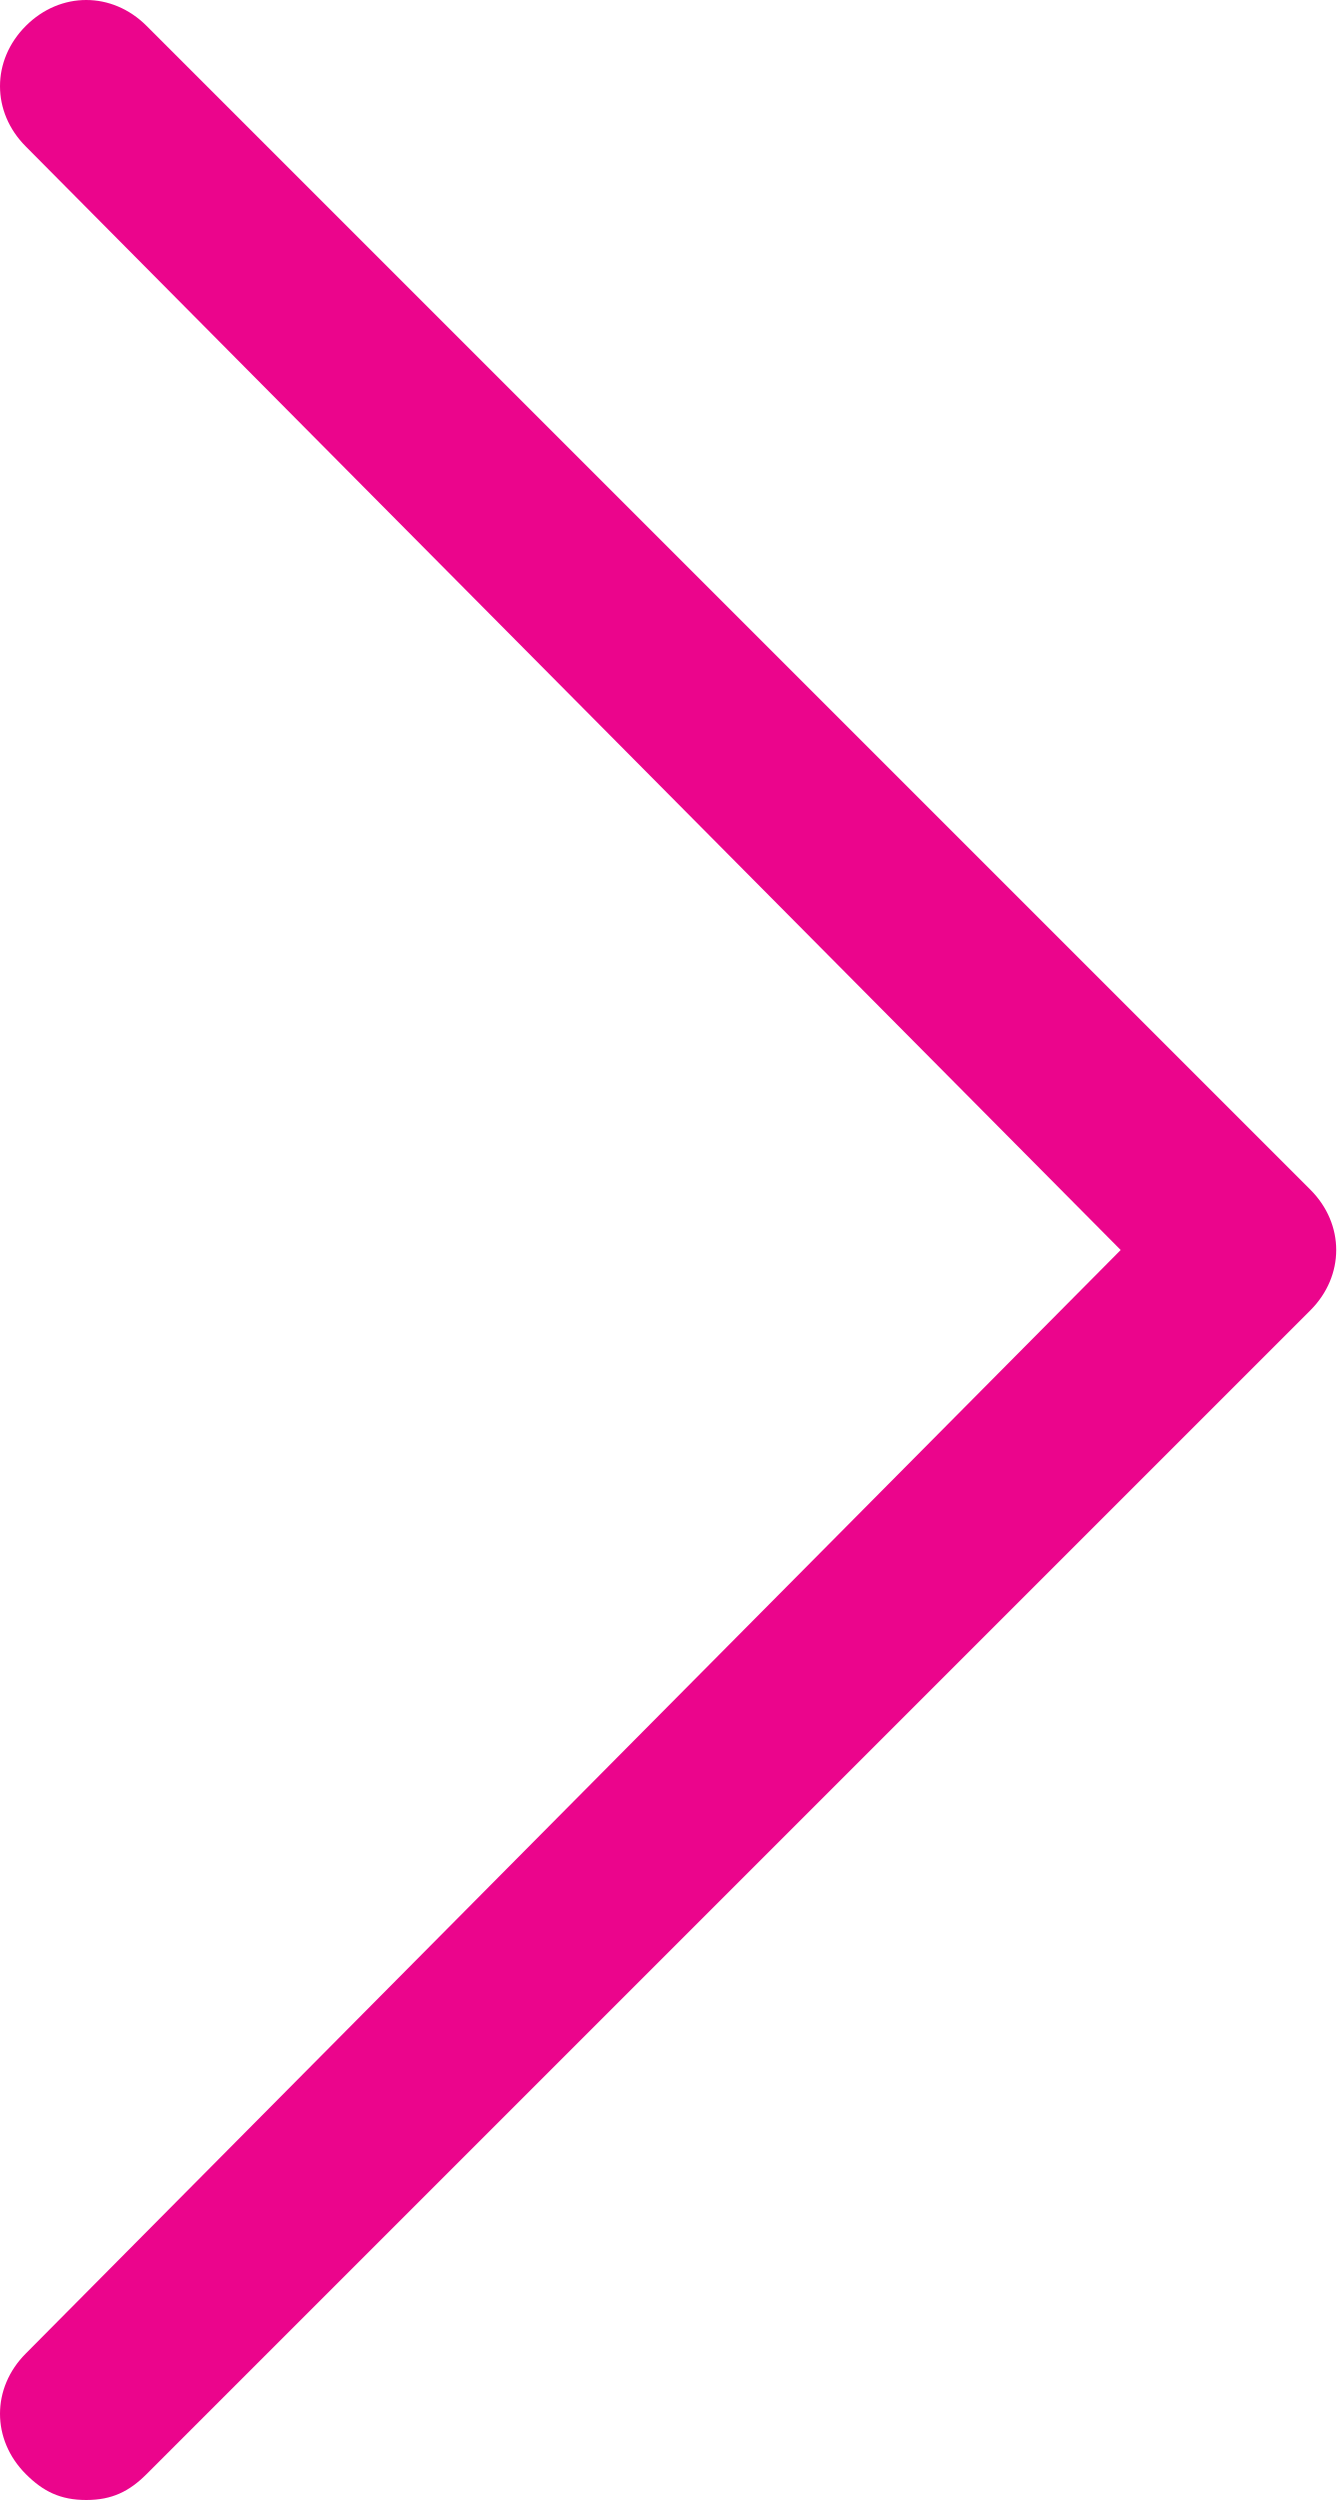
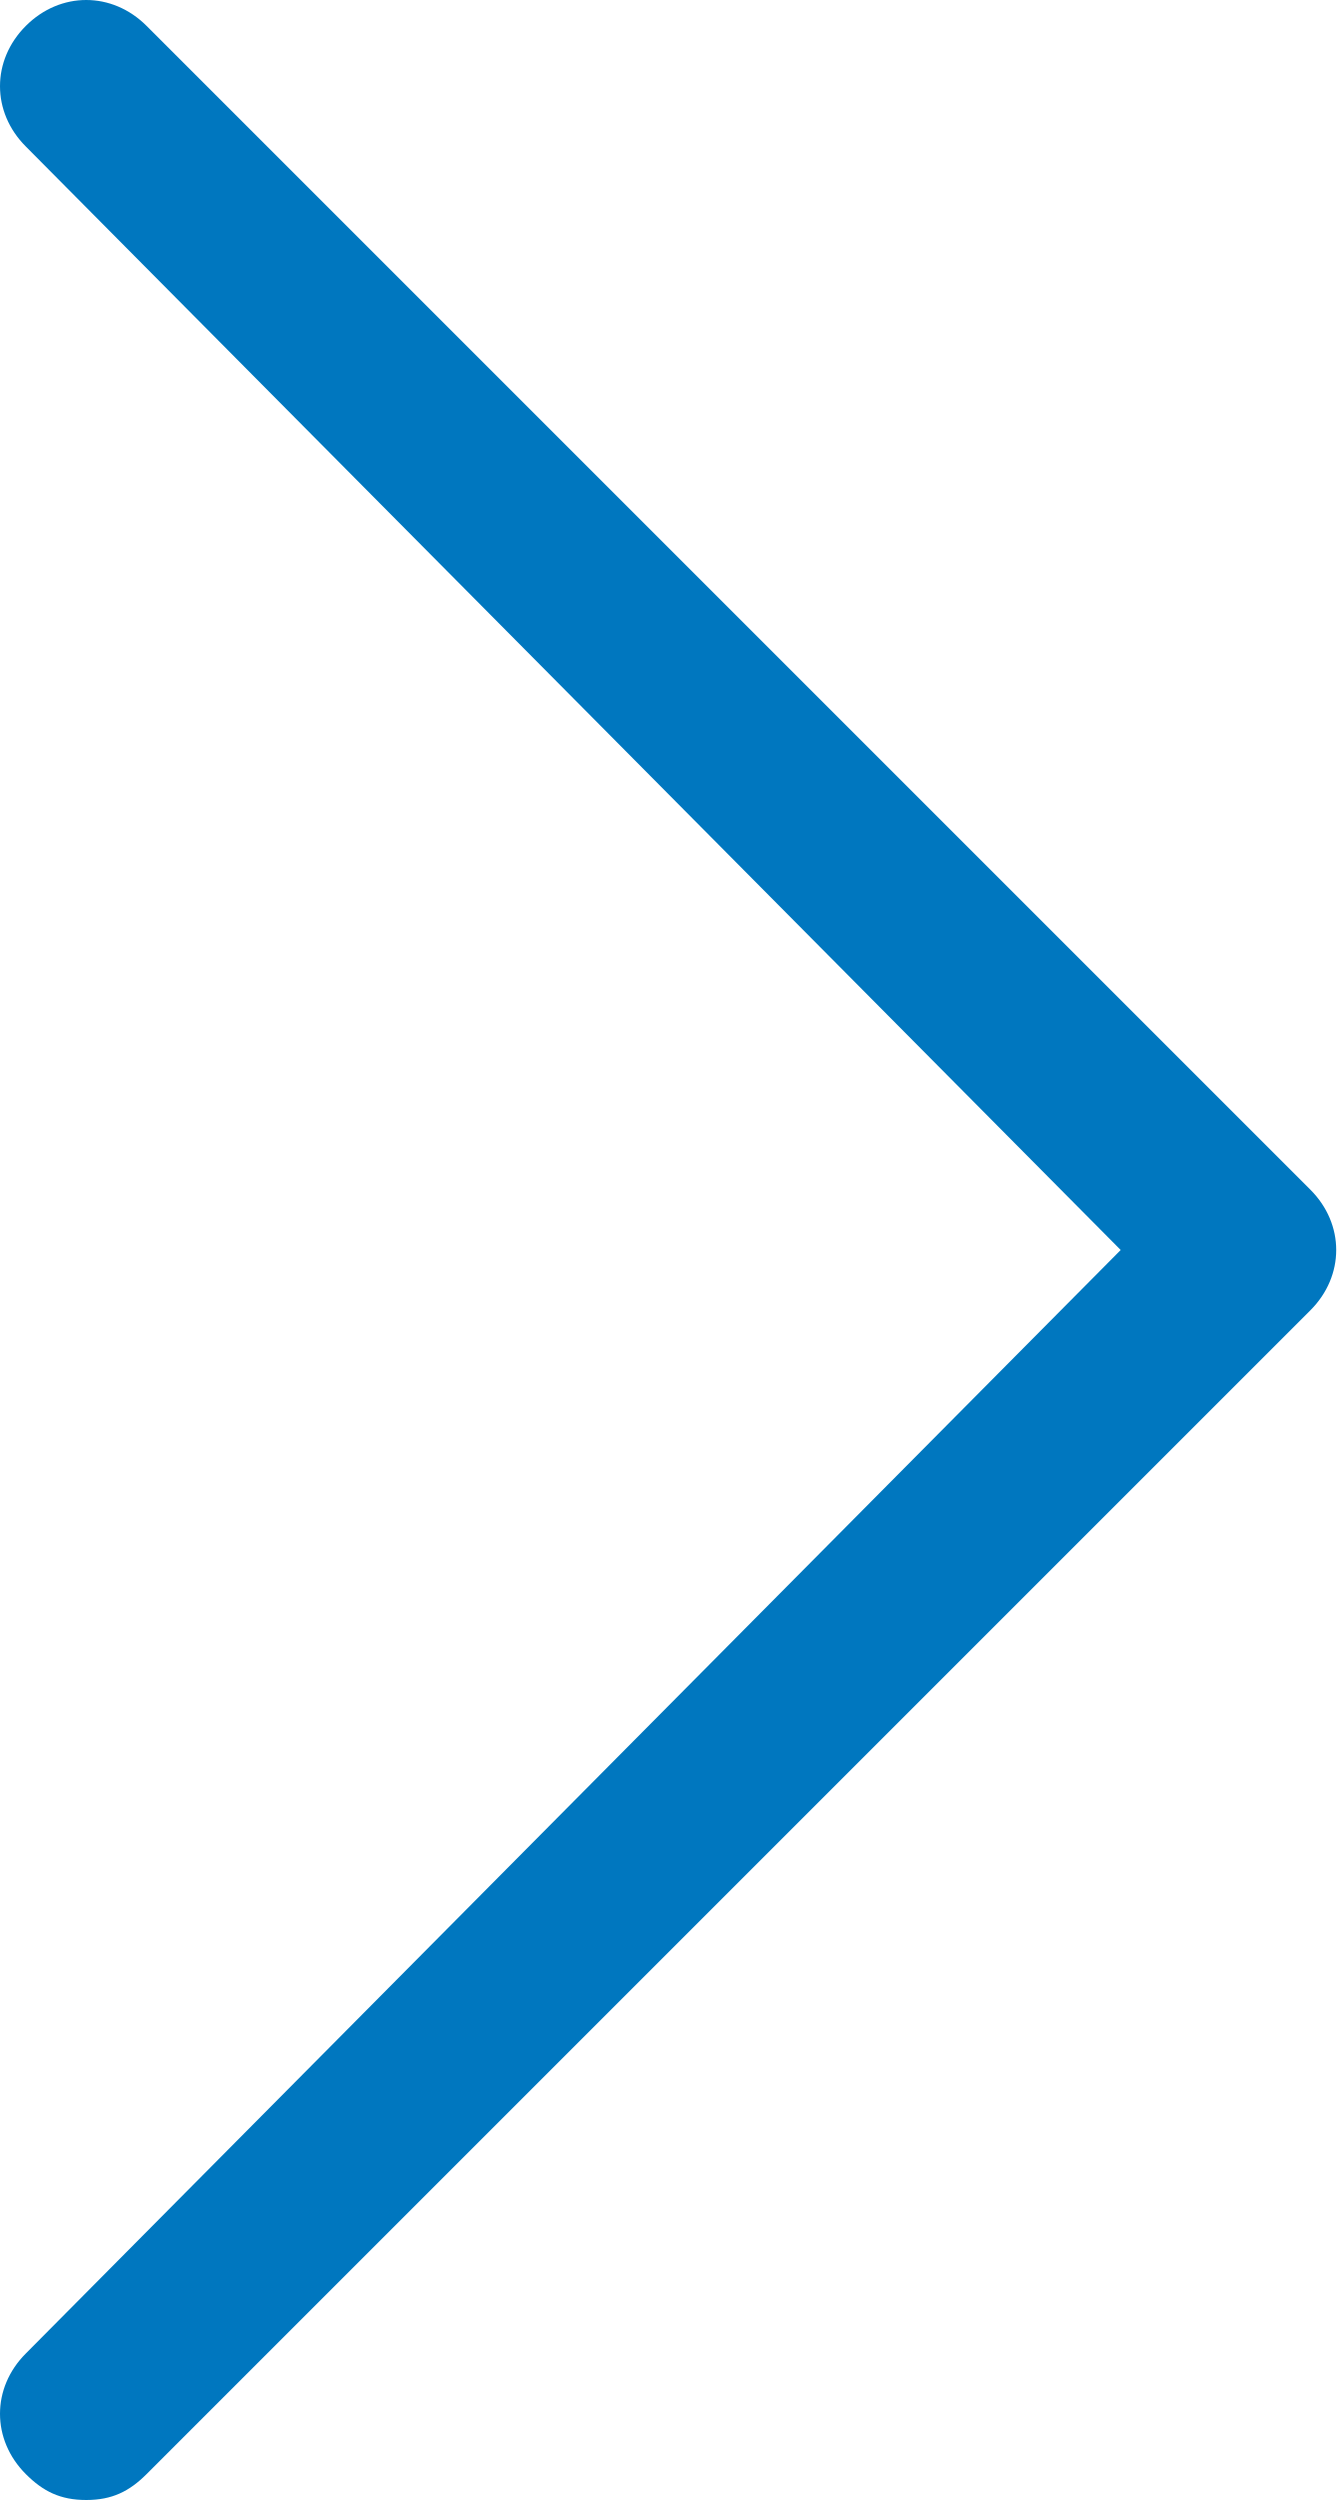
<svg xmlns="http://www.w3.org/2000/svg" version="1.1" id="Layer_1" x="0px" y="0px" viewBox="0 0 15.5 29" style="enable-background:new 0 0 15.5 29;" xml:space="preserve">
  <style type="text/css">
- 	.st0{fill:#EB058C;}
+ 	.st0{fill:#0077bf;}
</style>
  <g>
    <path class="st0" d="M1.7,28.7C1.5,28.9,1.3,29,1,29s-0.5-0.1-0.7-0.3c-0.4-0.4-0.4-1,0-1.4L13,14.5L0.3,1.7c-0.4-0.4-0.4-1,0-1.4   s1-0.4,1.4,0l13.5,13.5c0.4,0.4,0.4,1,0,1.4L1.7,28.7z" />
  </g>
</svg>
